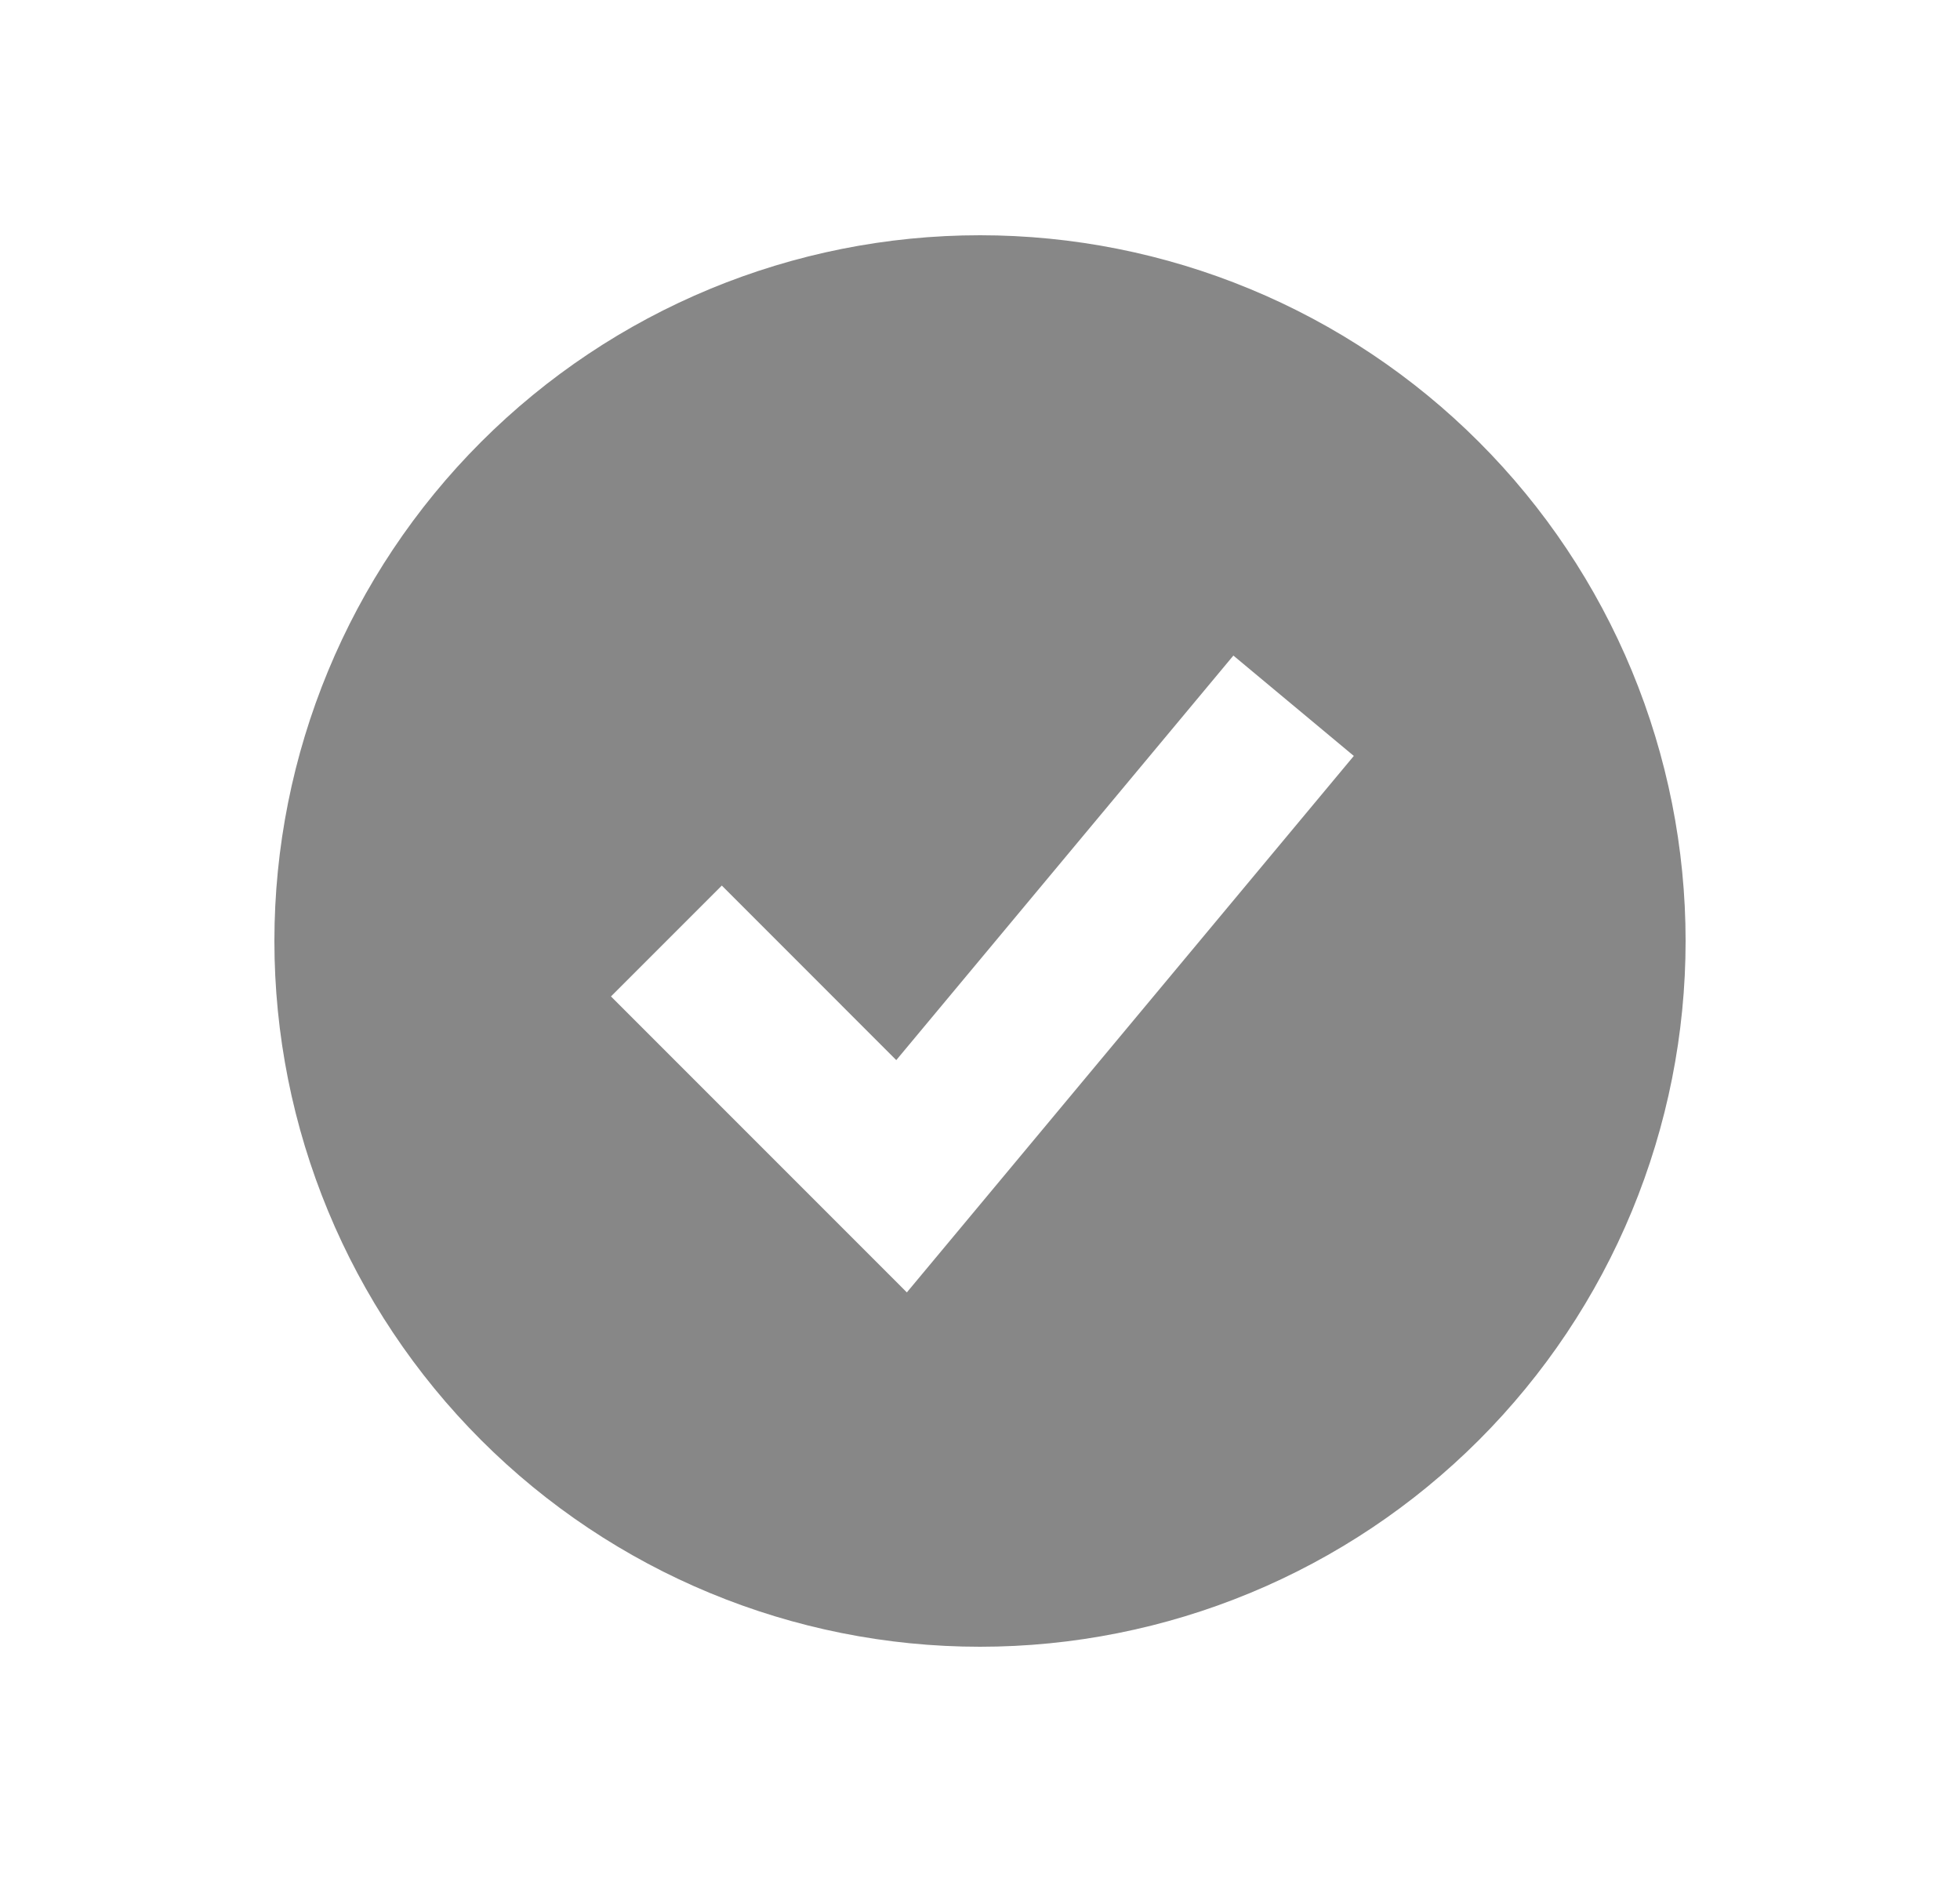
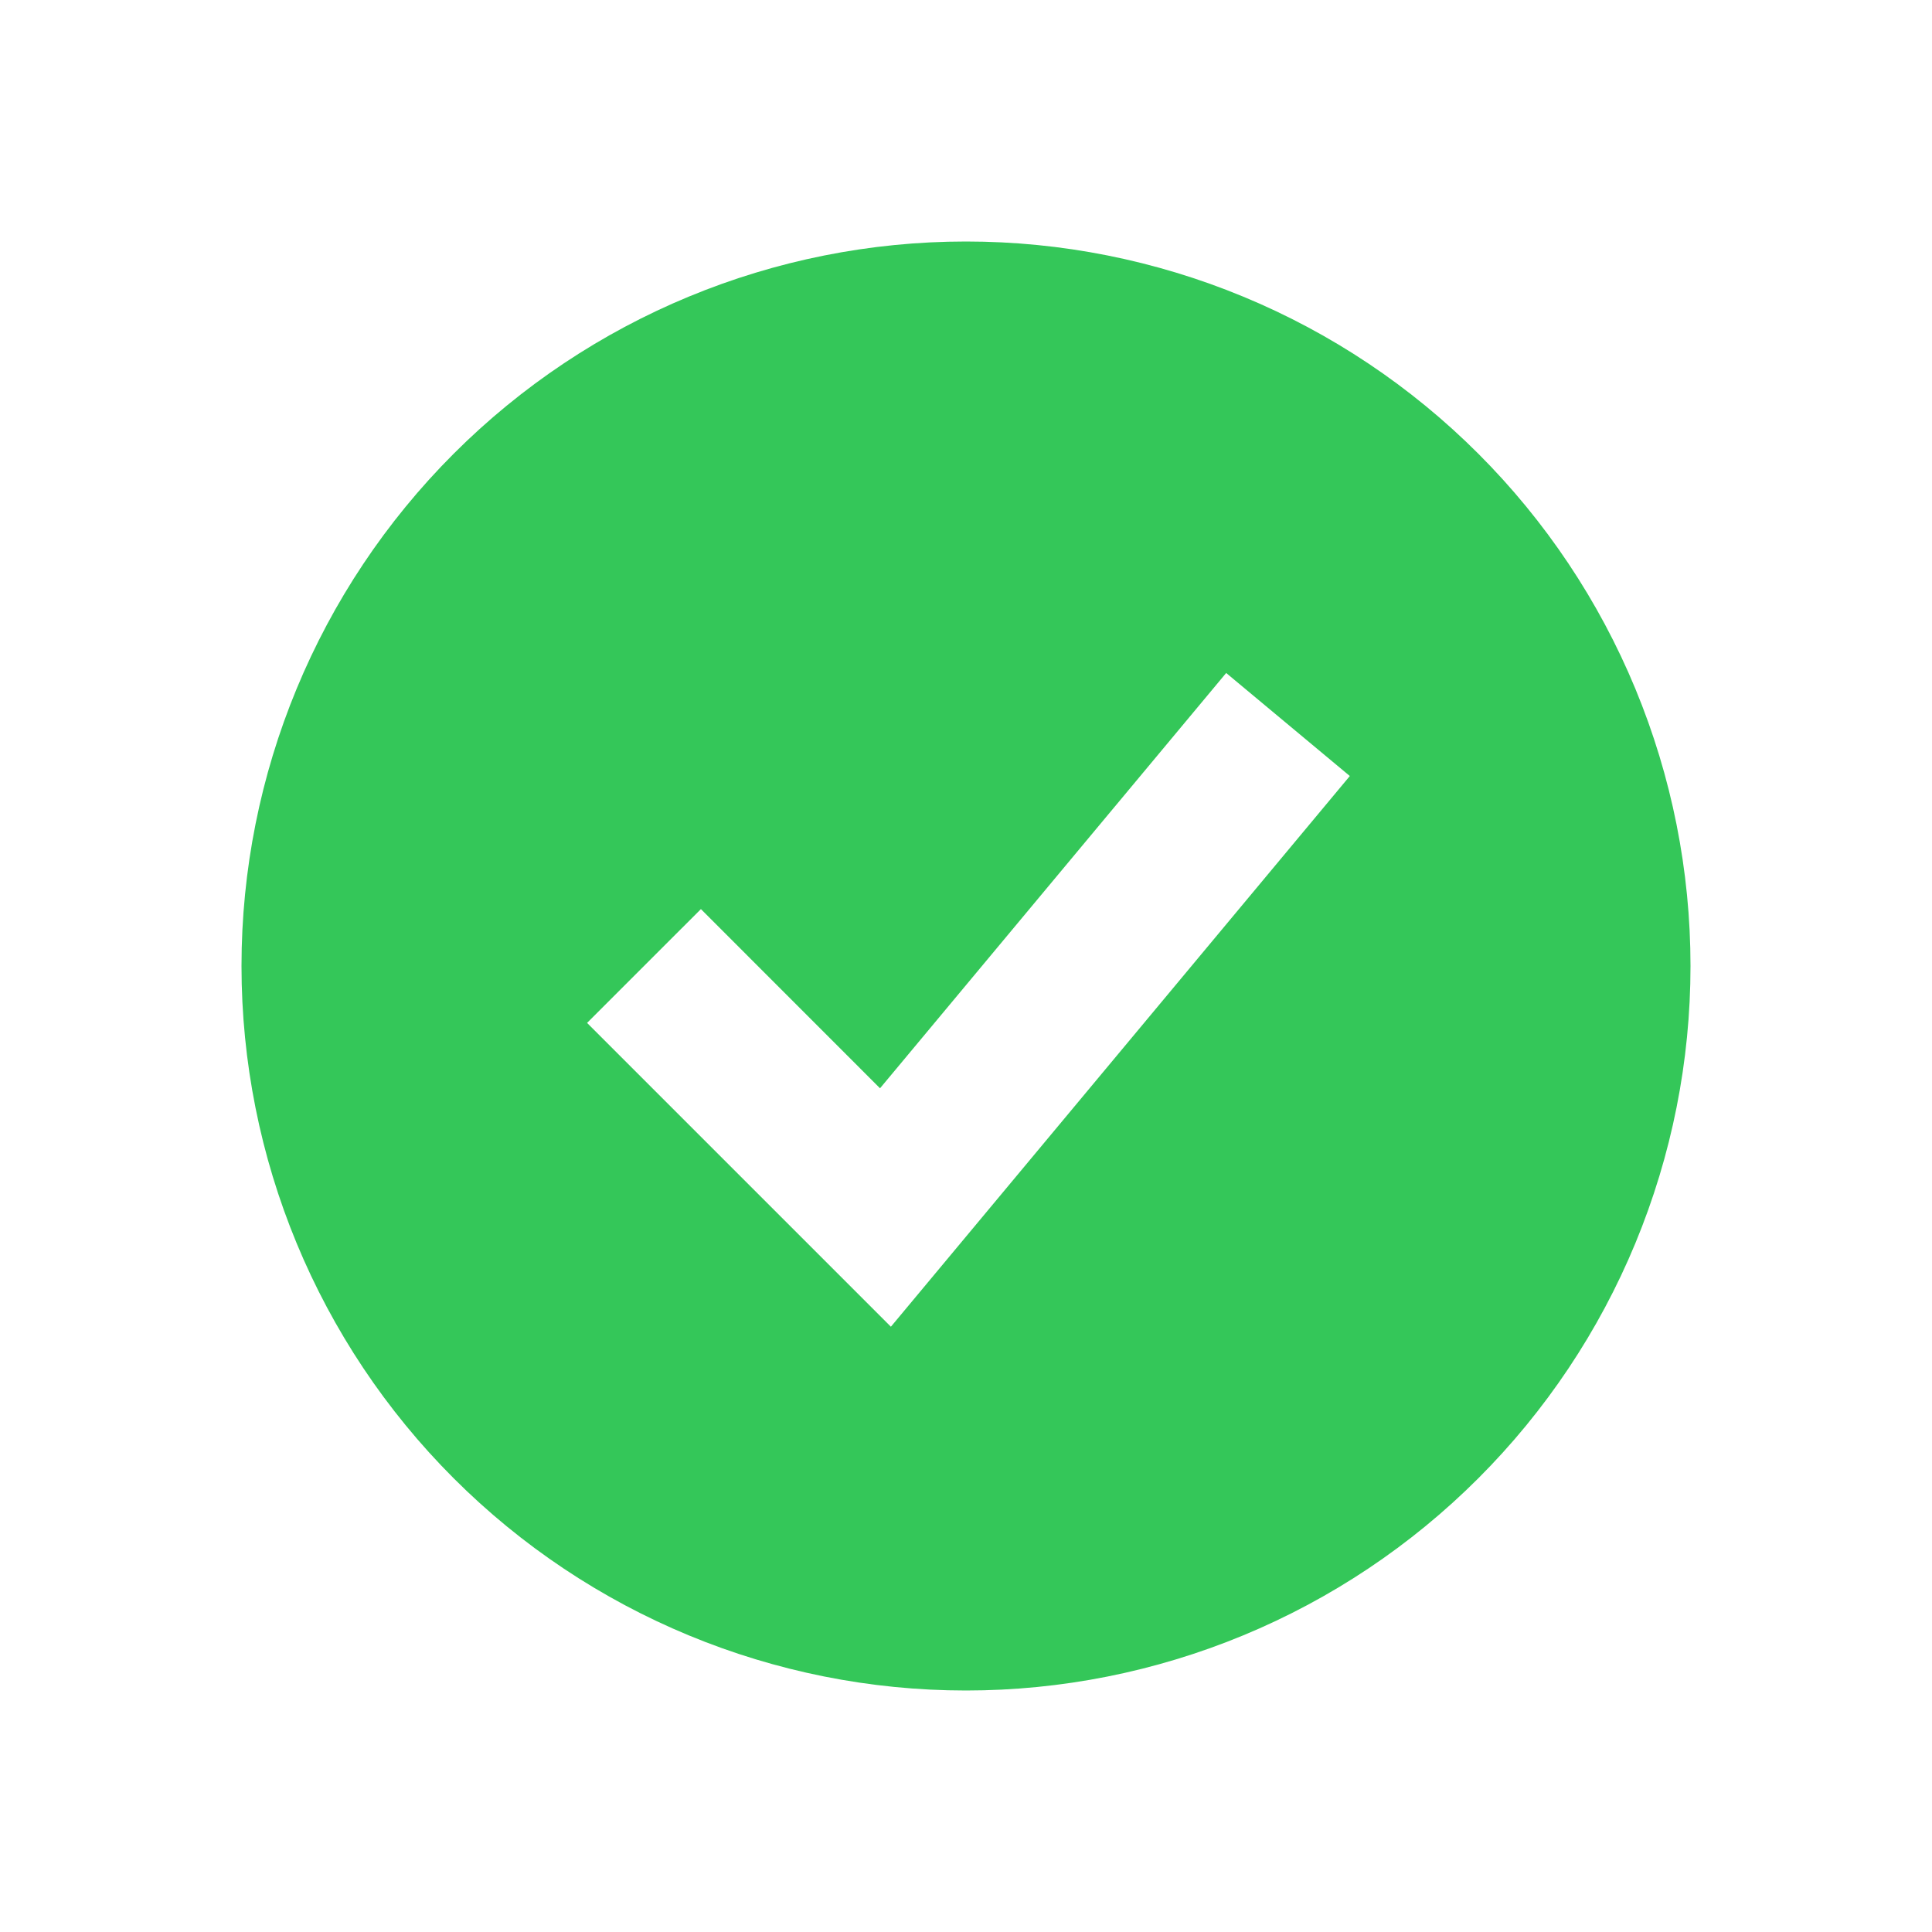
- <svg xmlns="http://www.w3.org/2000/svg" width="25" height="24" viewBox="0 0 25 24" fill="none">
-   <path fill-rule="evenodd" clip-rule="evenodd" d="M12.5 21C13.682 21 14.852 20.767 15.944 20.315C17.036 19.863 18.028 19.2 18.864 18.364C19.7 17.528 20.363 16.536 20.815 15.444C21.267 14.352 21.5 13.182 21.5 12C21.5 10.818 21.267 9.648 20.815 8.556C20.363 7.464 19.7 6.472 18.864 5.636C18.028 4.8 17.036 4.137 15.944 3.685C14.852 3.233 13.682 3 12.5 3C10.113 3 7.824 3.948 6.136 5.636C4.448 7.324 3.5 9.613 3.5 12C3.5 14.387 4.448 16.676 6.136 18.364C7.824 20.052 10.113 21 12.5 21ZM12.268 15.64L17.268 9.64L15.732 8.36L11.432 13.519L9.207 11.293L7.793 12.707L10.793 15.707L11.567 16.481L12.268 15.64Z" fill="#383838" fill-opacity="0.6" />
+ <svg xmlns="http://www.w3.org/2000/svg" width="24" height="24" viewBox="0 0 24 24" fill="none">
+   <path fill-rule="evenodd" clip-rule="evenodd" d="M12 21C13.182 21 14.352 20.767 15.444 20.315C16.536 19.863 17.528 19.2 18.364 18.364C19.2 17.528 19.863 16.536 20.315 15.444C20.767 14.352 21 13.182 21 12C21 10.818 20.767 9.648 20.315 8.556C19.863 7.464 19.2 6.472 18.364 5.636C17.528 4.8 16.536 4.137 15.444 3.685C14.352 3.233 13.182 3 12 3C9.613 3 7.324 3.948 5.636 5.636C3.948 7.324 3 9.613 3 12C3 14.387 3.948 16.676 5.636 18.364C7.324 20.052 9.613 21 12 21ZM11.768 15.64L16.768 9.64L15.232 8.36L10.932 13.519L8.707 11.293L7.293 12.707L10.293 15.707L11.067 16.481L11.768 15.64Z" fill="#34C759" />
</svg>
